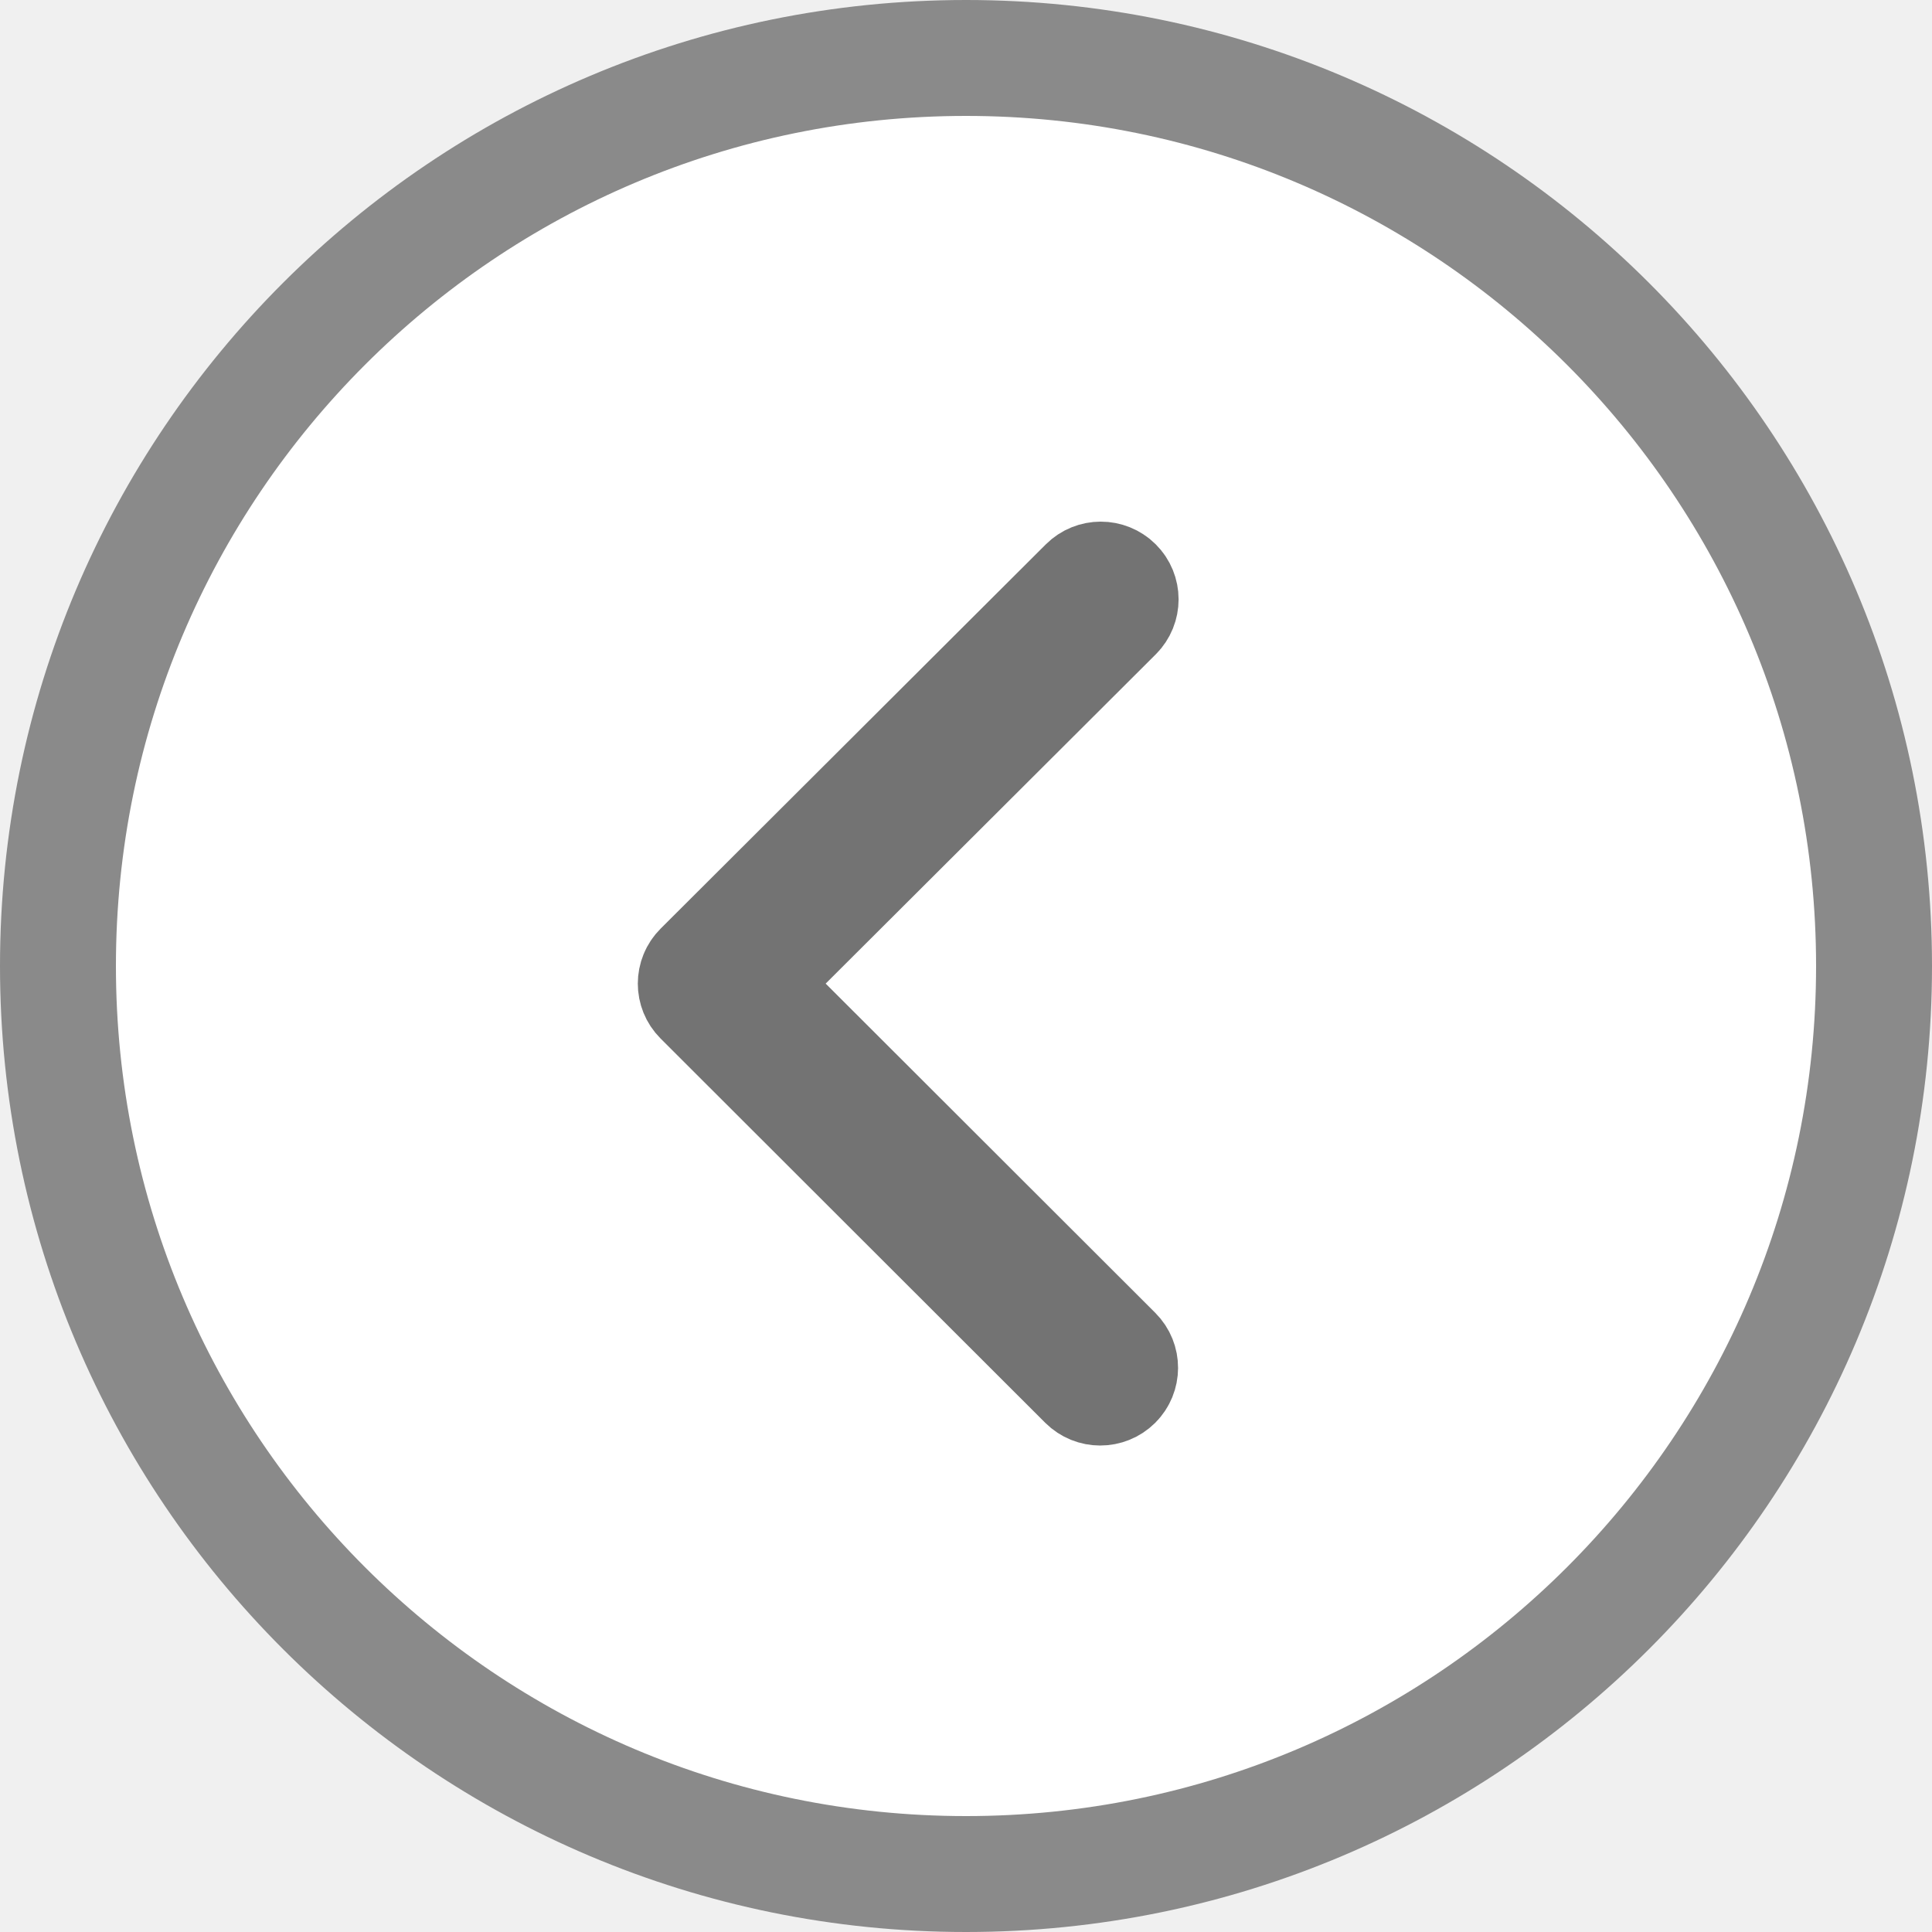
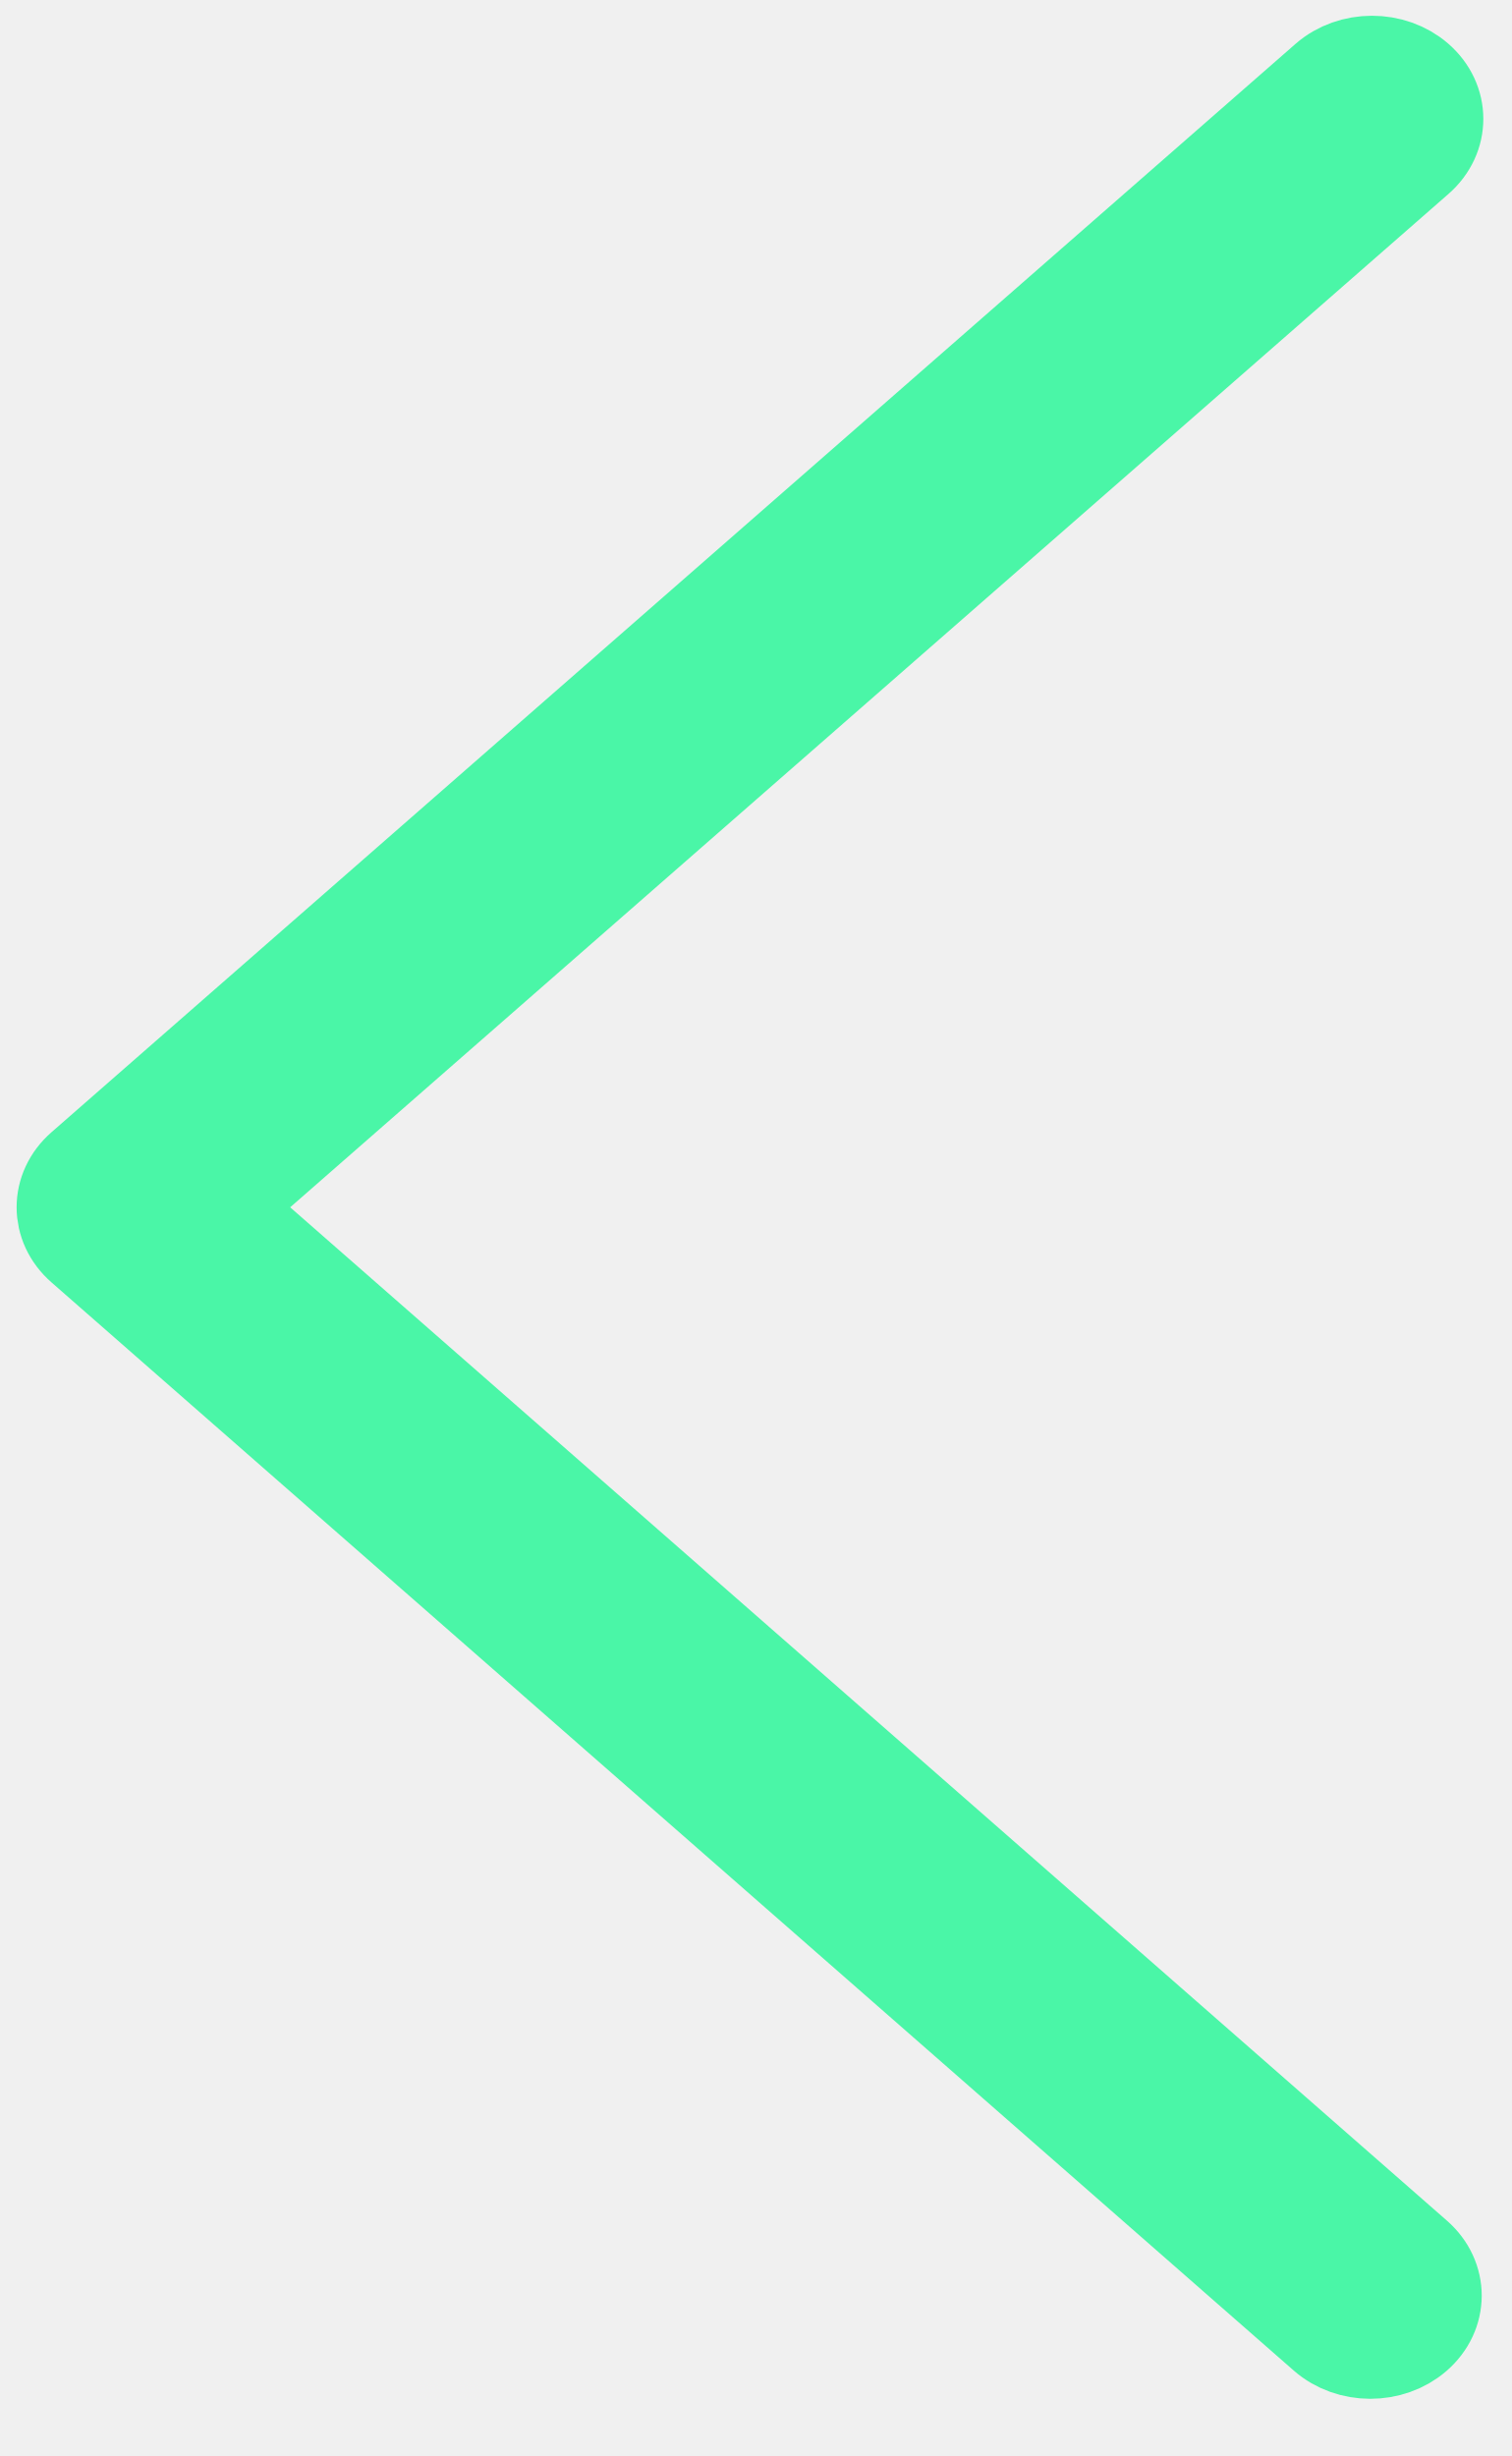
- <svg xmlns="http://www.w3.org/2000/svg" width="50" height="50" viewBox="0 0 50 50" fill="none">
-   <circle cx="25" cy="25" r="23.5" fill="white" stroke="#8A8A8A" stroke-width="3" />
-   <path fill-rule="evenodd" clip-rule="evenodd" d="M28.851 15.149C29.052 15.348 29.052 15.672 28.852 15.872L19.245 25.455L28.839 35.038C29.039 35.238 29.038 35.562 28.837 35.761C28.636 35.96 28.311 35.96 28.11 35.76L18.156 25.816C17.956 25.616 17.957 25.294 18.157 25.094L28.125 15.15C28.325 14.95 28.65 14.95 28.851 15.149Z" stroke="#737373" stroke-width="3" stroke-miterlimit="10" stroke-linecap="round" stroke-linejoin="round" />
+ <svg xmlns="http://www.w3.org/2000/svg" width="24" height="39" viewBox="0 0 24 39" fill="none">
+   <path fill-rule="evenodd" clip-rule="evenodd" d="M22.504 1.259C22.902 1.605 22.903 2.168 22.506 2.515L3.469 19.171L22.481 35.827C22.878 36.174 22.876 36.736 22.478 37.082C22.079 37.429 21.435 37.428 21.038 37.08L1.31 19.798C0.915 19.451 0.915 18.89 1.311 18.544L21.065 1.261C21.462 0.914 22.106 0.913 22.504 1.259Z" fill="#4AF6A7" stroke="#4AF6A7" stroke-width="1.5" stroke-miterlimit="10" stroke-linecap="round" stroke-linejoin="round" />
</svg>
